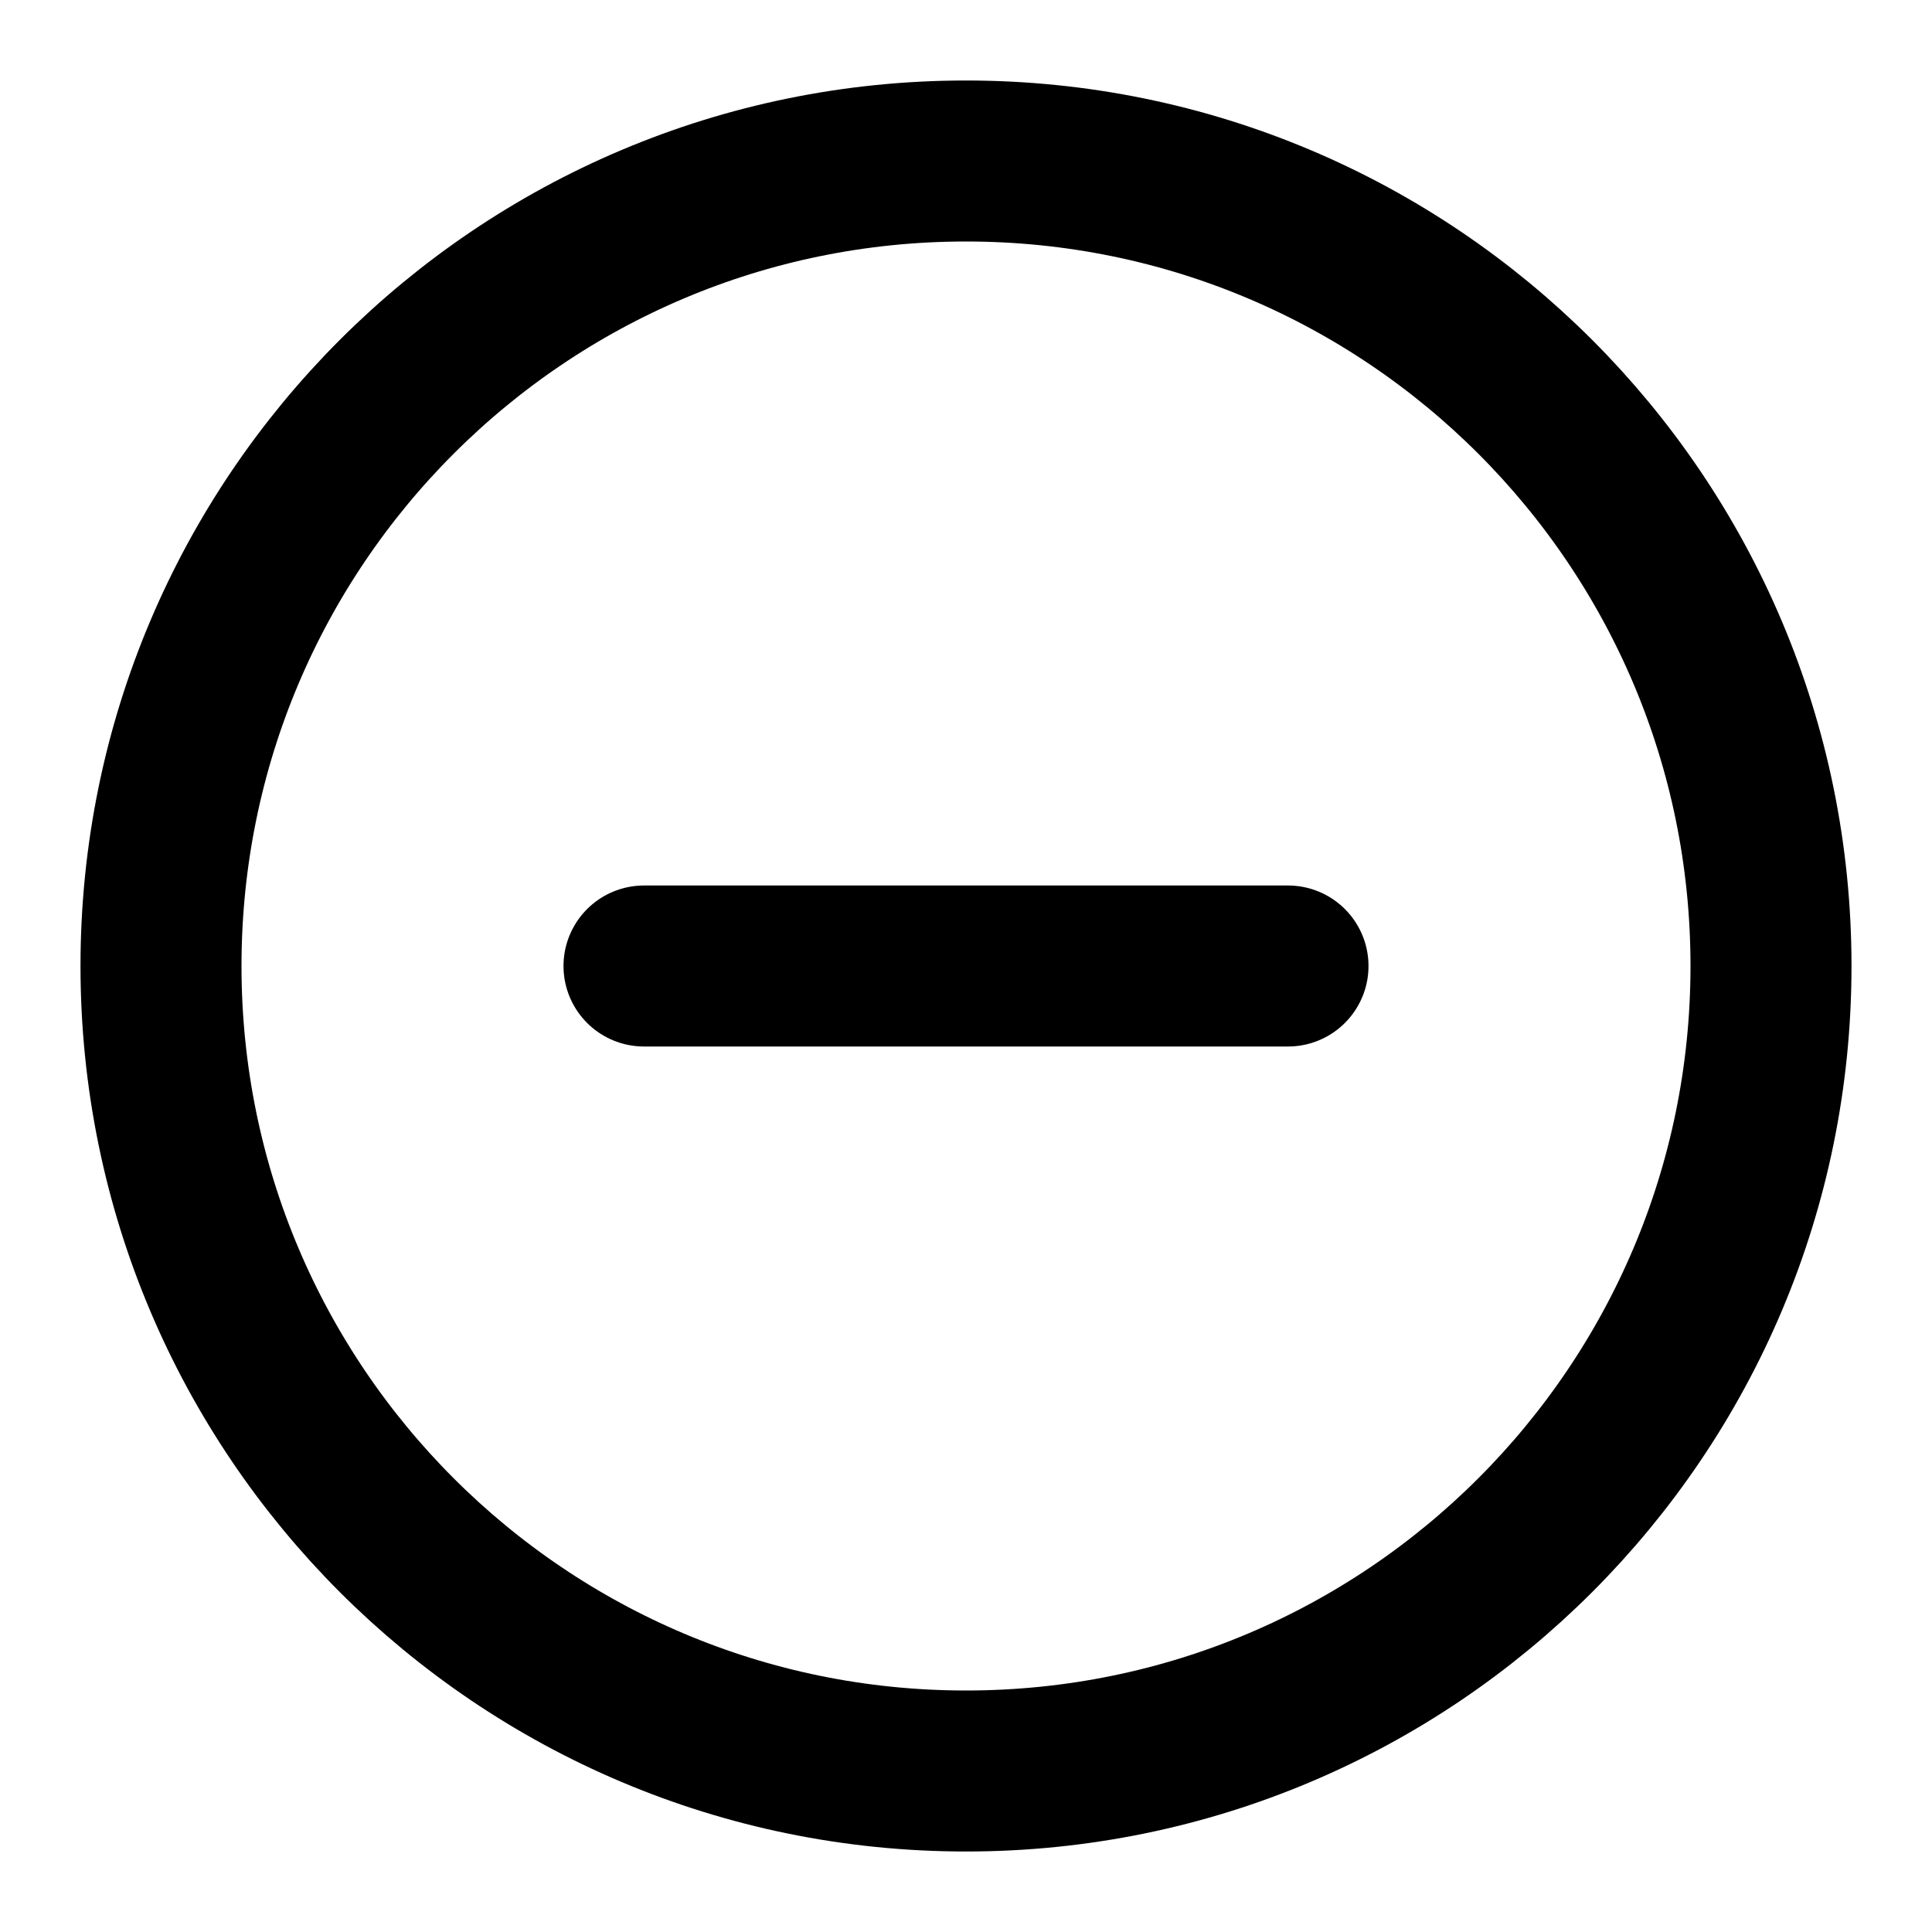
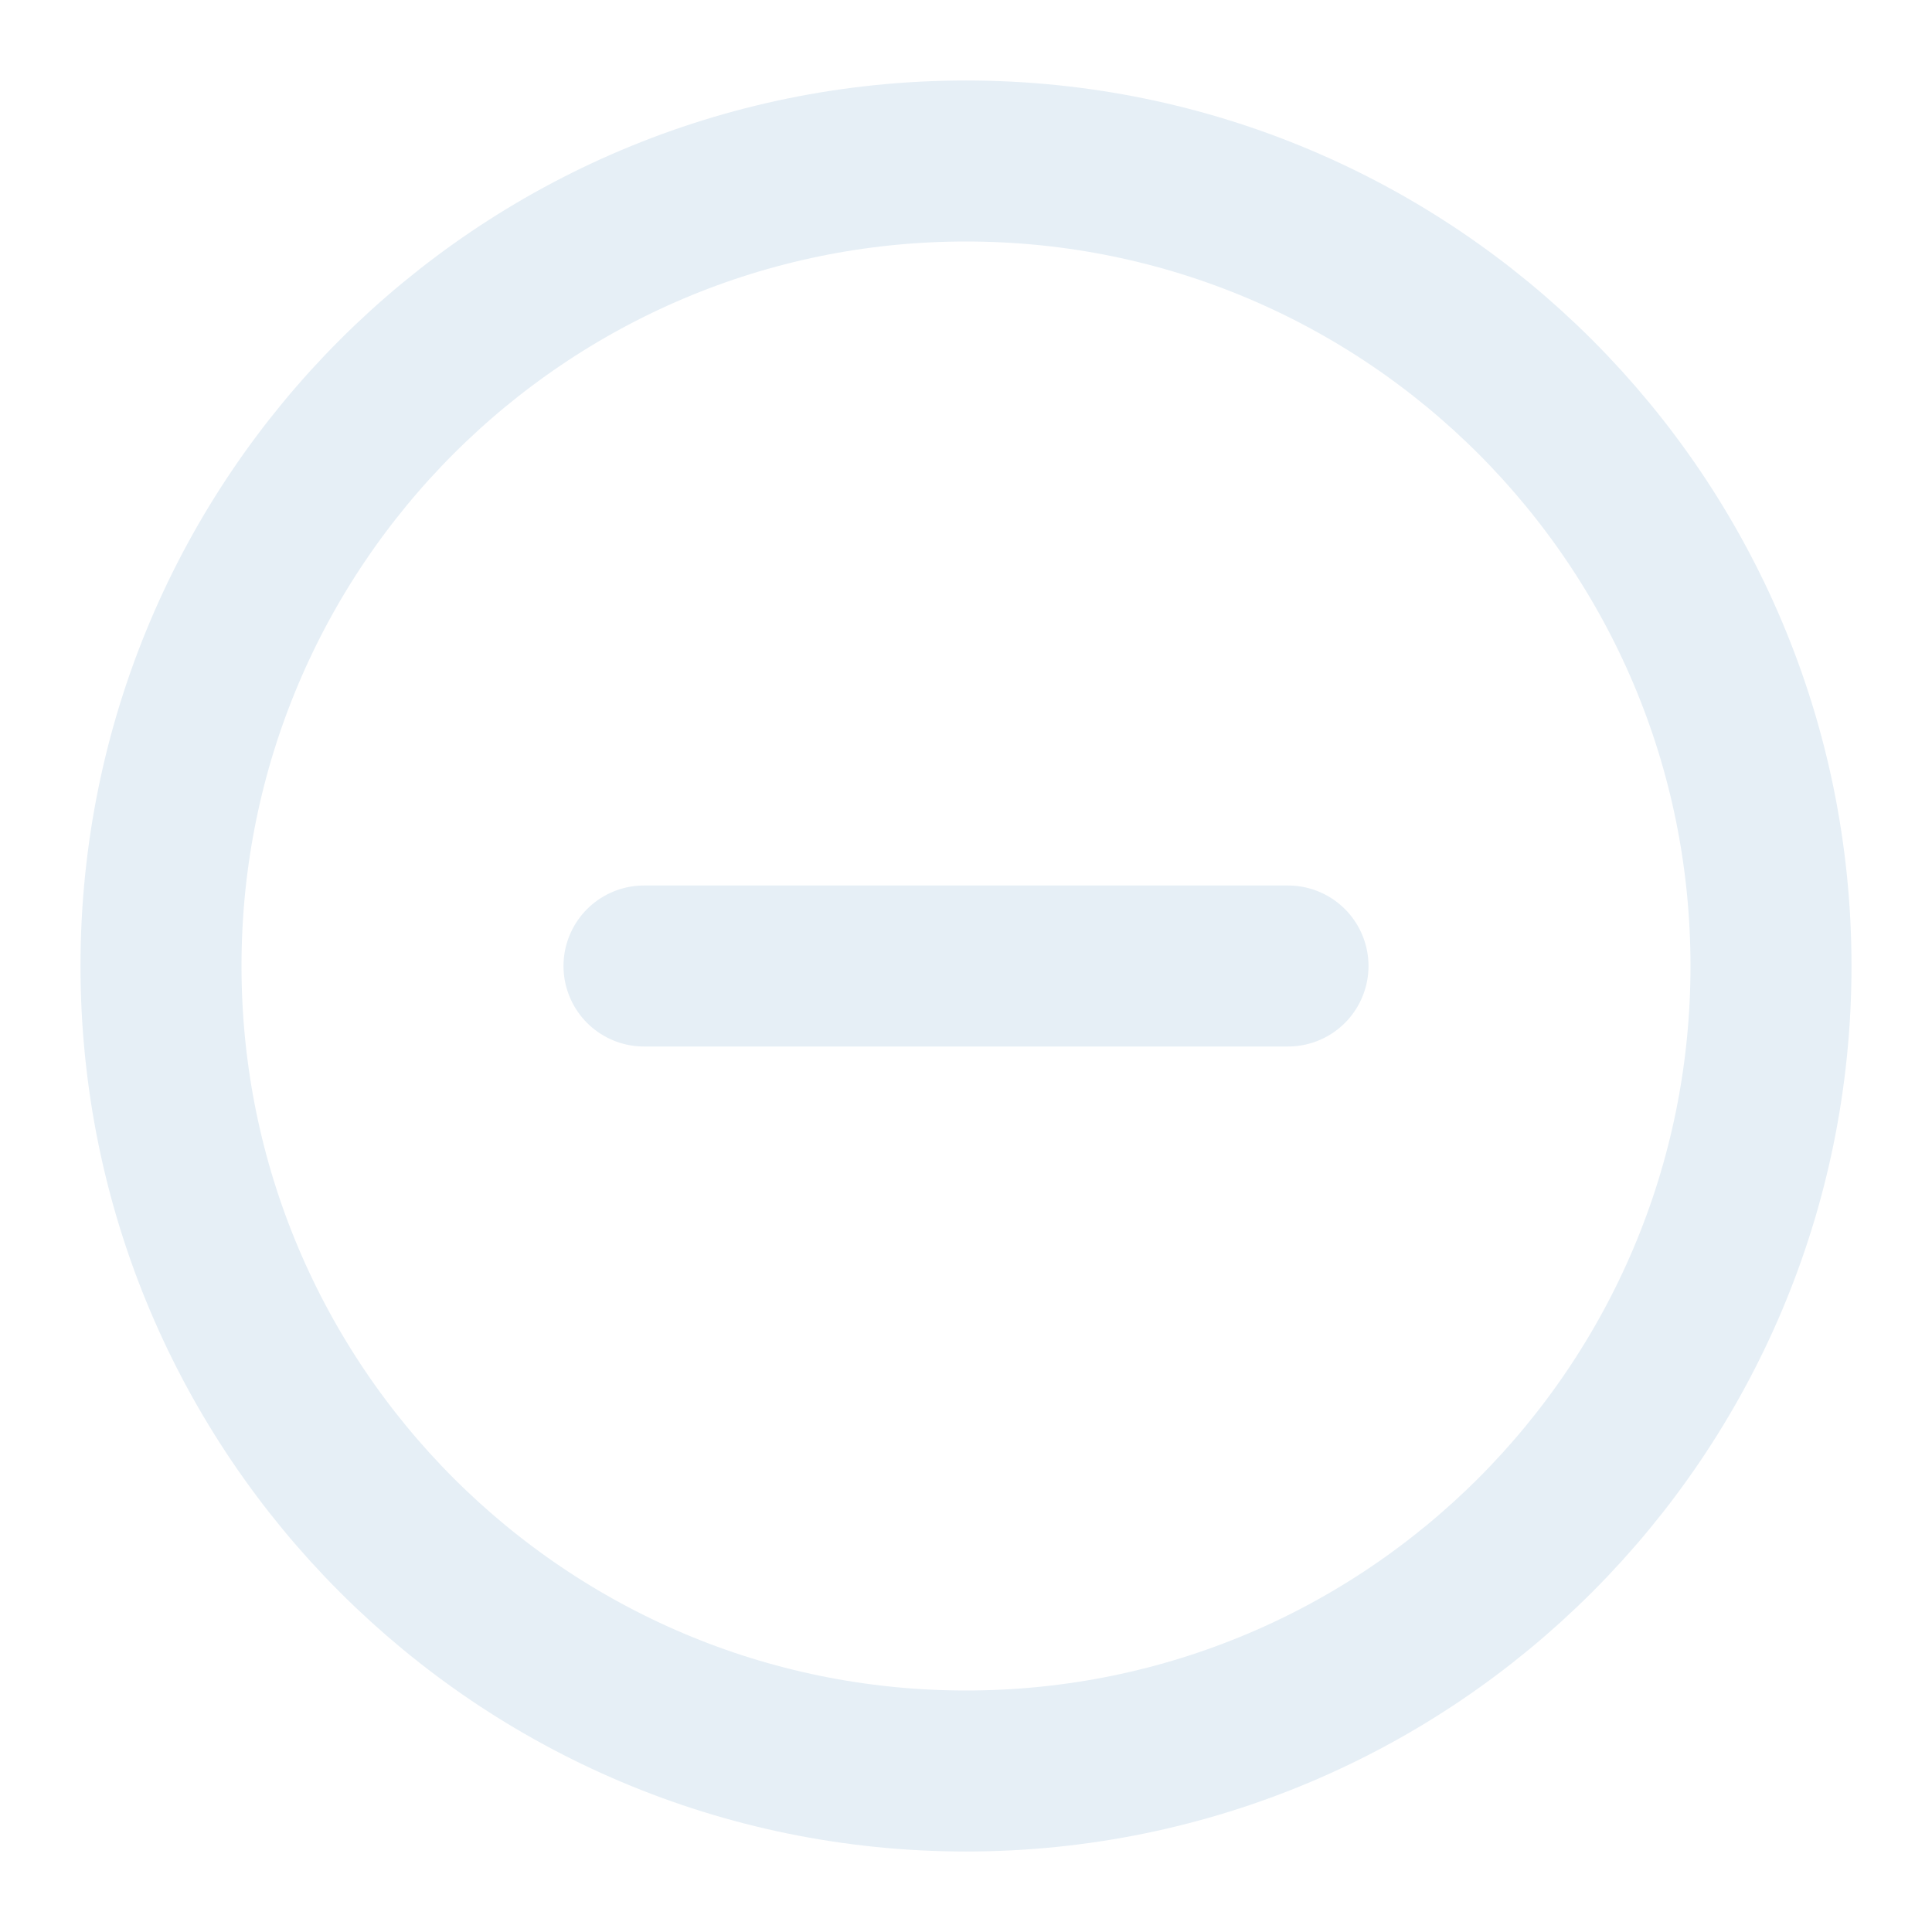
- <svg xmlns="http://www.w3.org/2000/svg" width="24" height="24" viewBox="0 0 24 24" fill="none" stroke="currentColor" stroke-width="2" stroke-linecap="round" stroke-linejoin="round" class="feather feather-minus-circle">
+ <svg xmlns="http://www.w3.org/2000/svg" width="24" height="24" viewBox="0 0 24 24" fill="none" stroke="#e6eff6" stroke-width="2" stroke-linecap="round" stroke-linejoin="round" class="feather feather-minus-circle">
  <circle cx="12" cy="12" r="10" />
  <line x1="8" y1="12" x2="16" y2="12" />
</svg>
